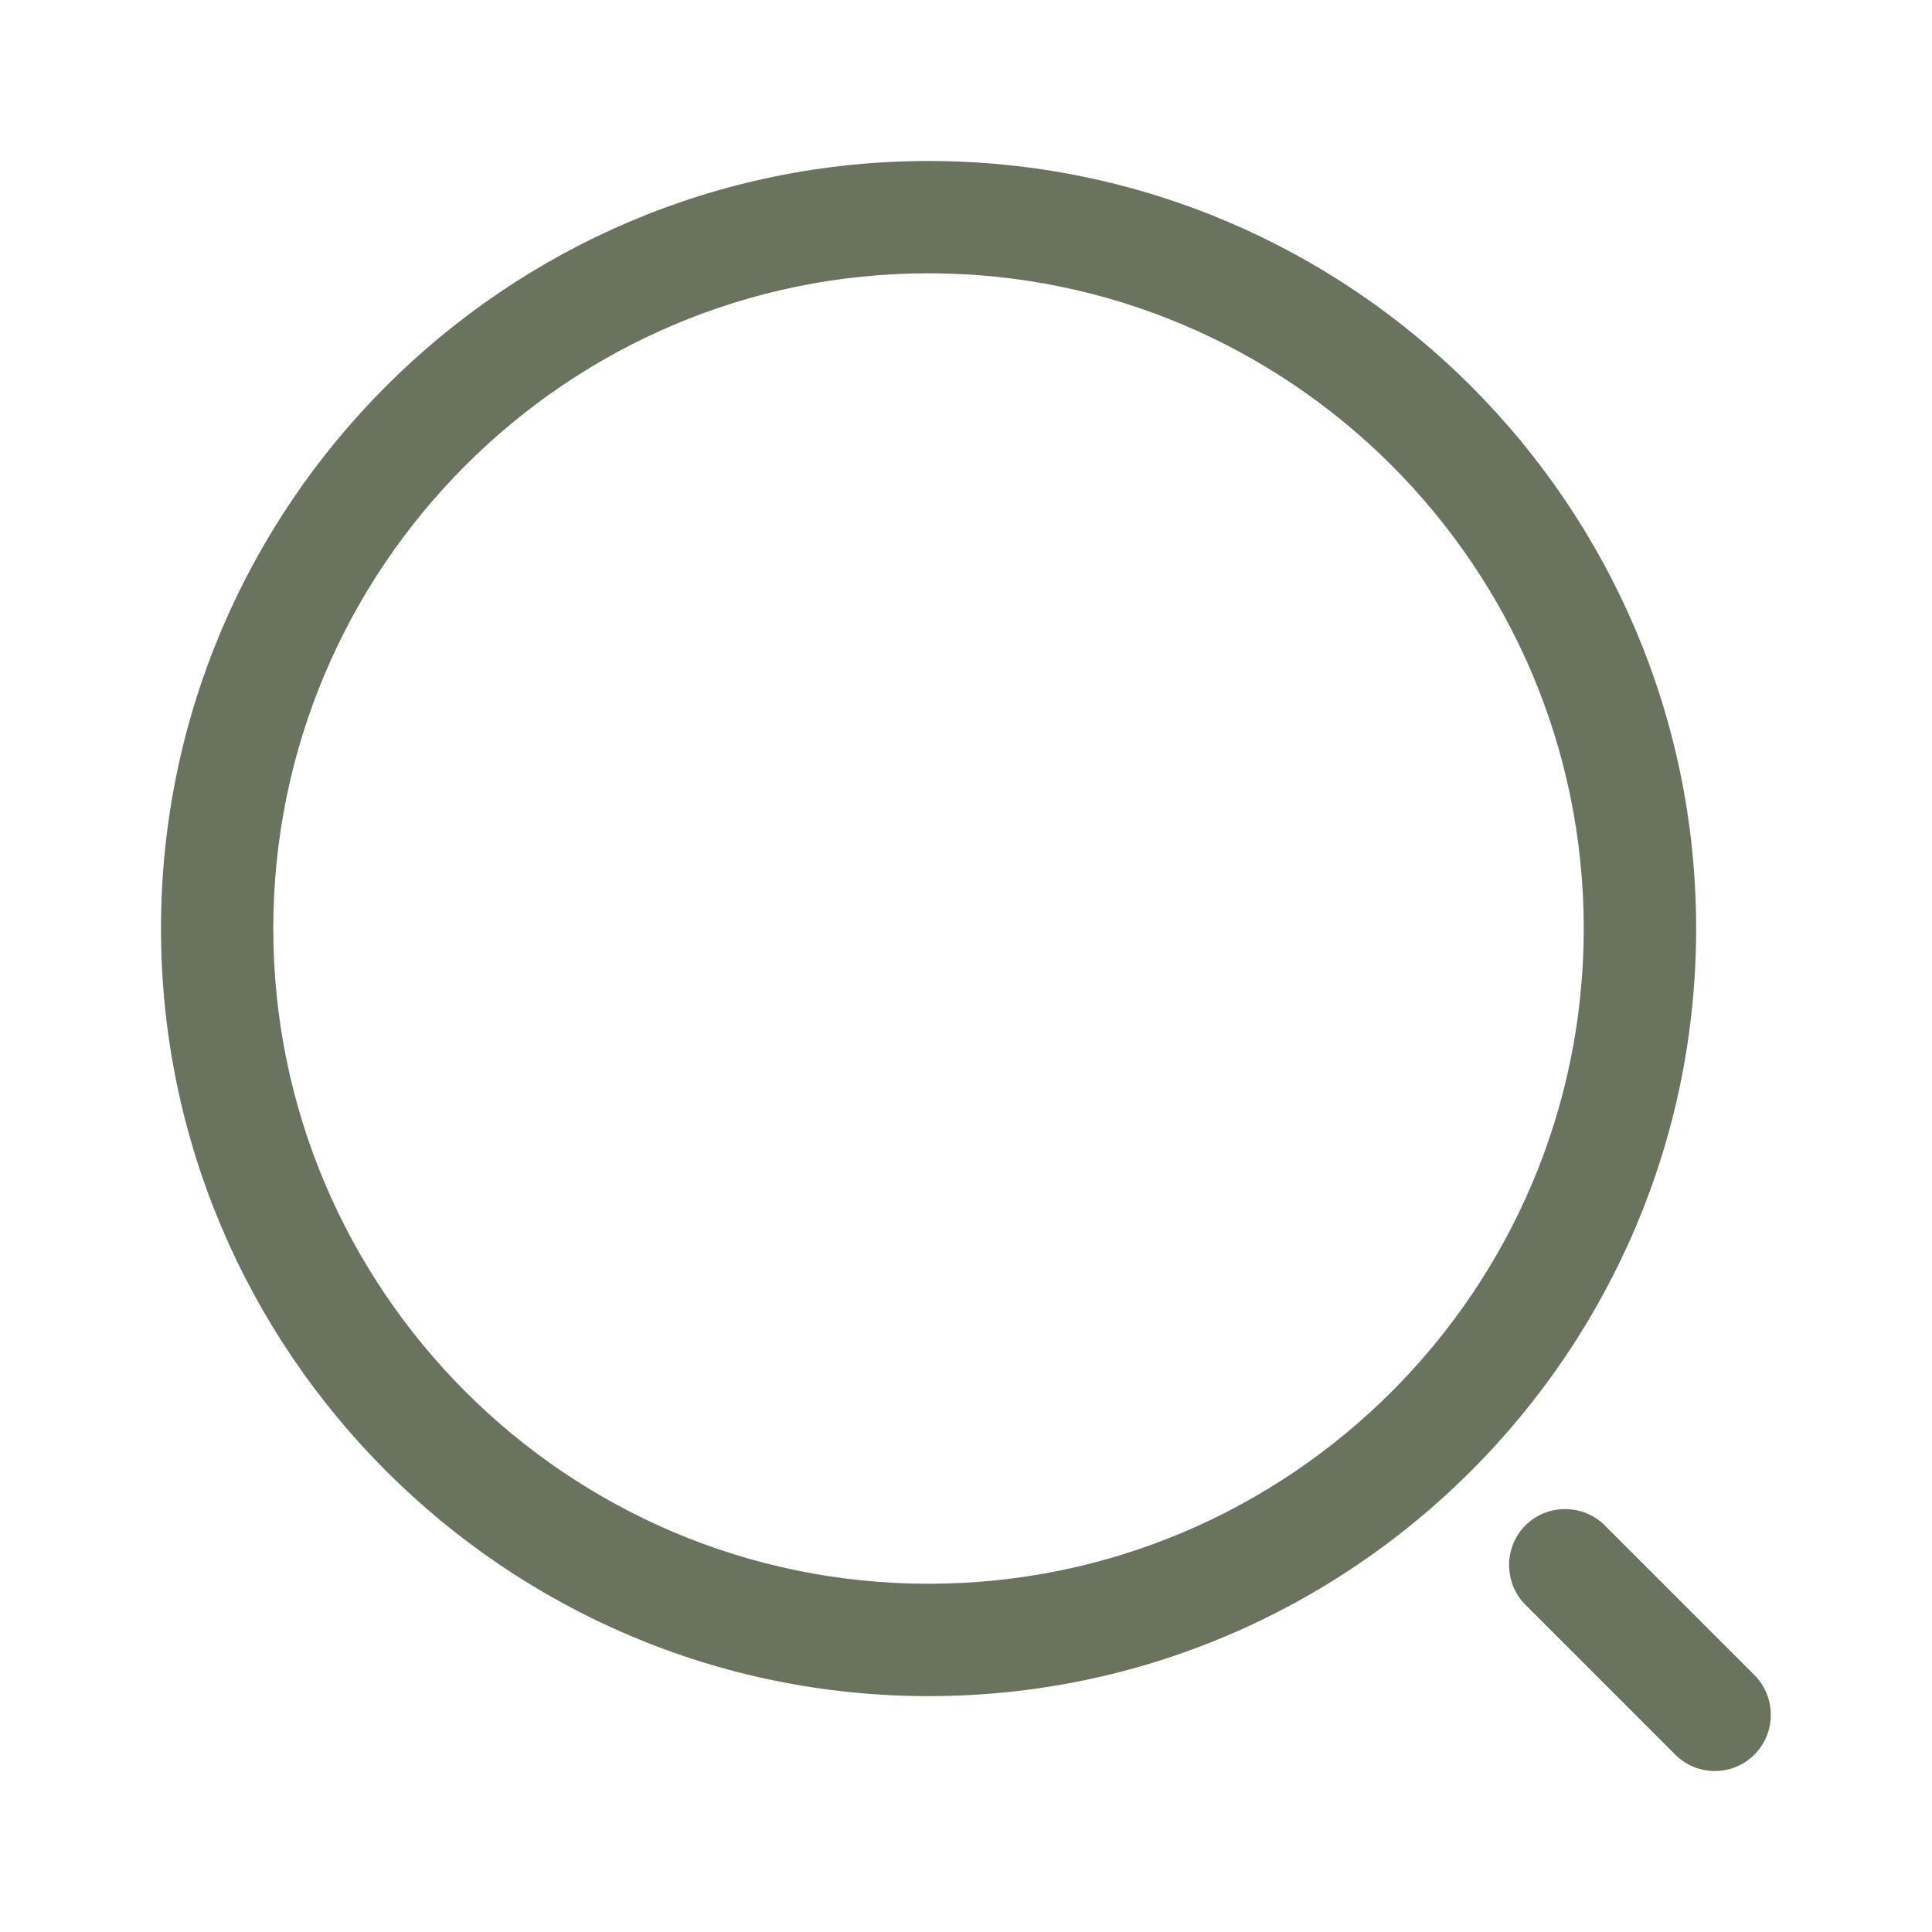
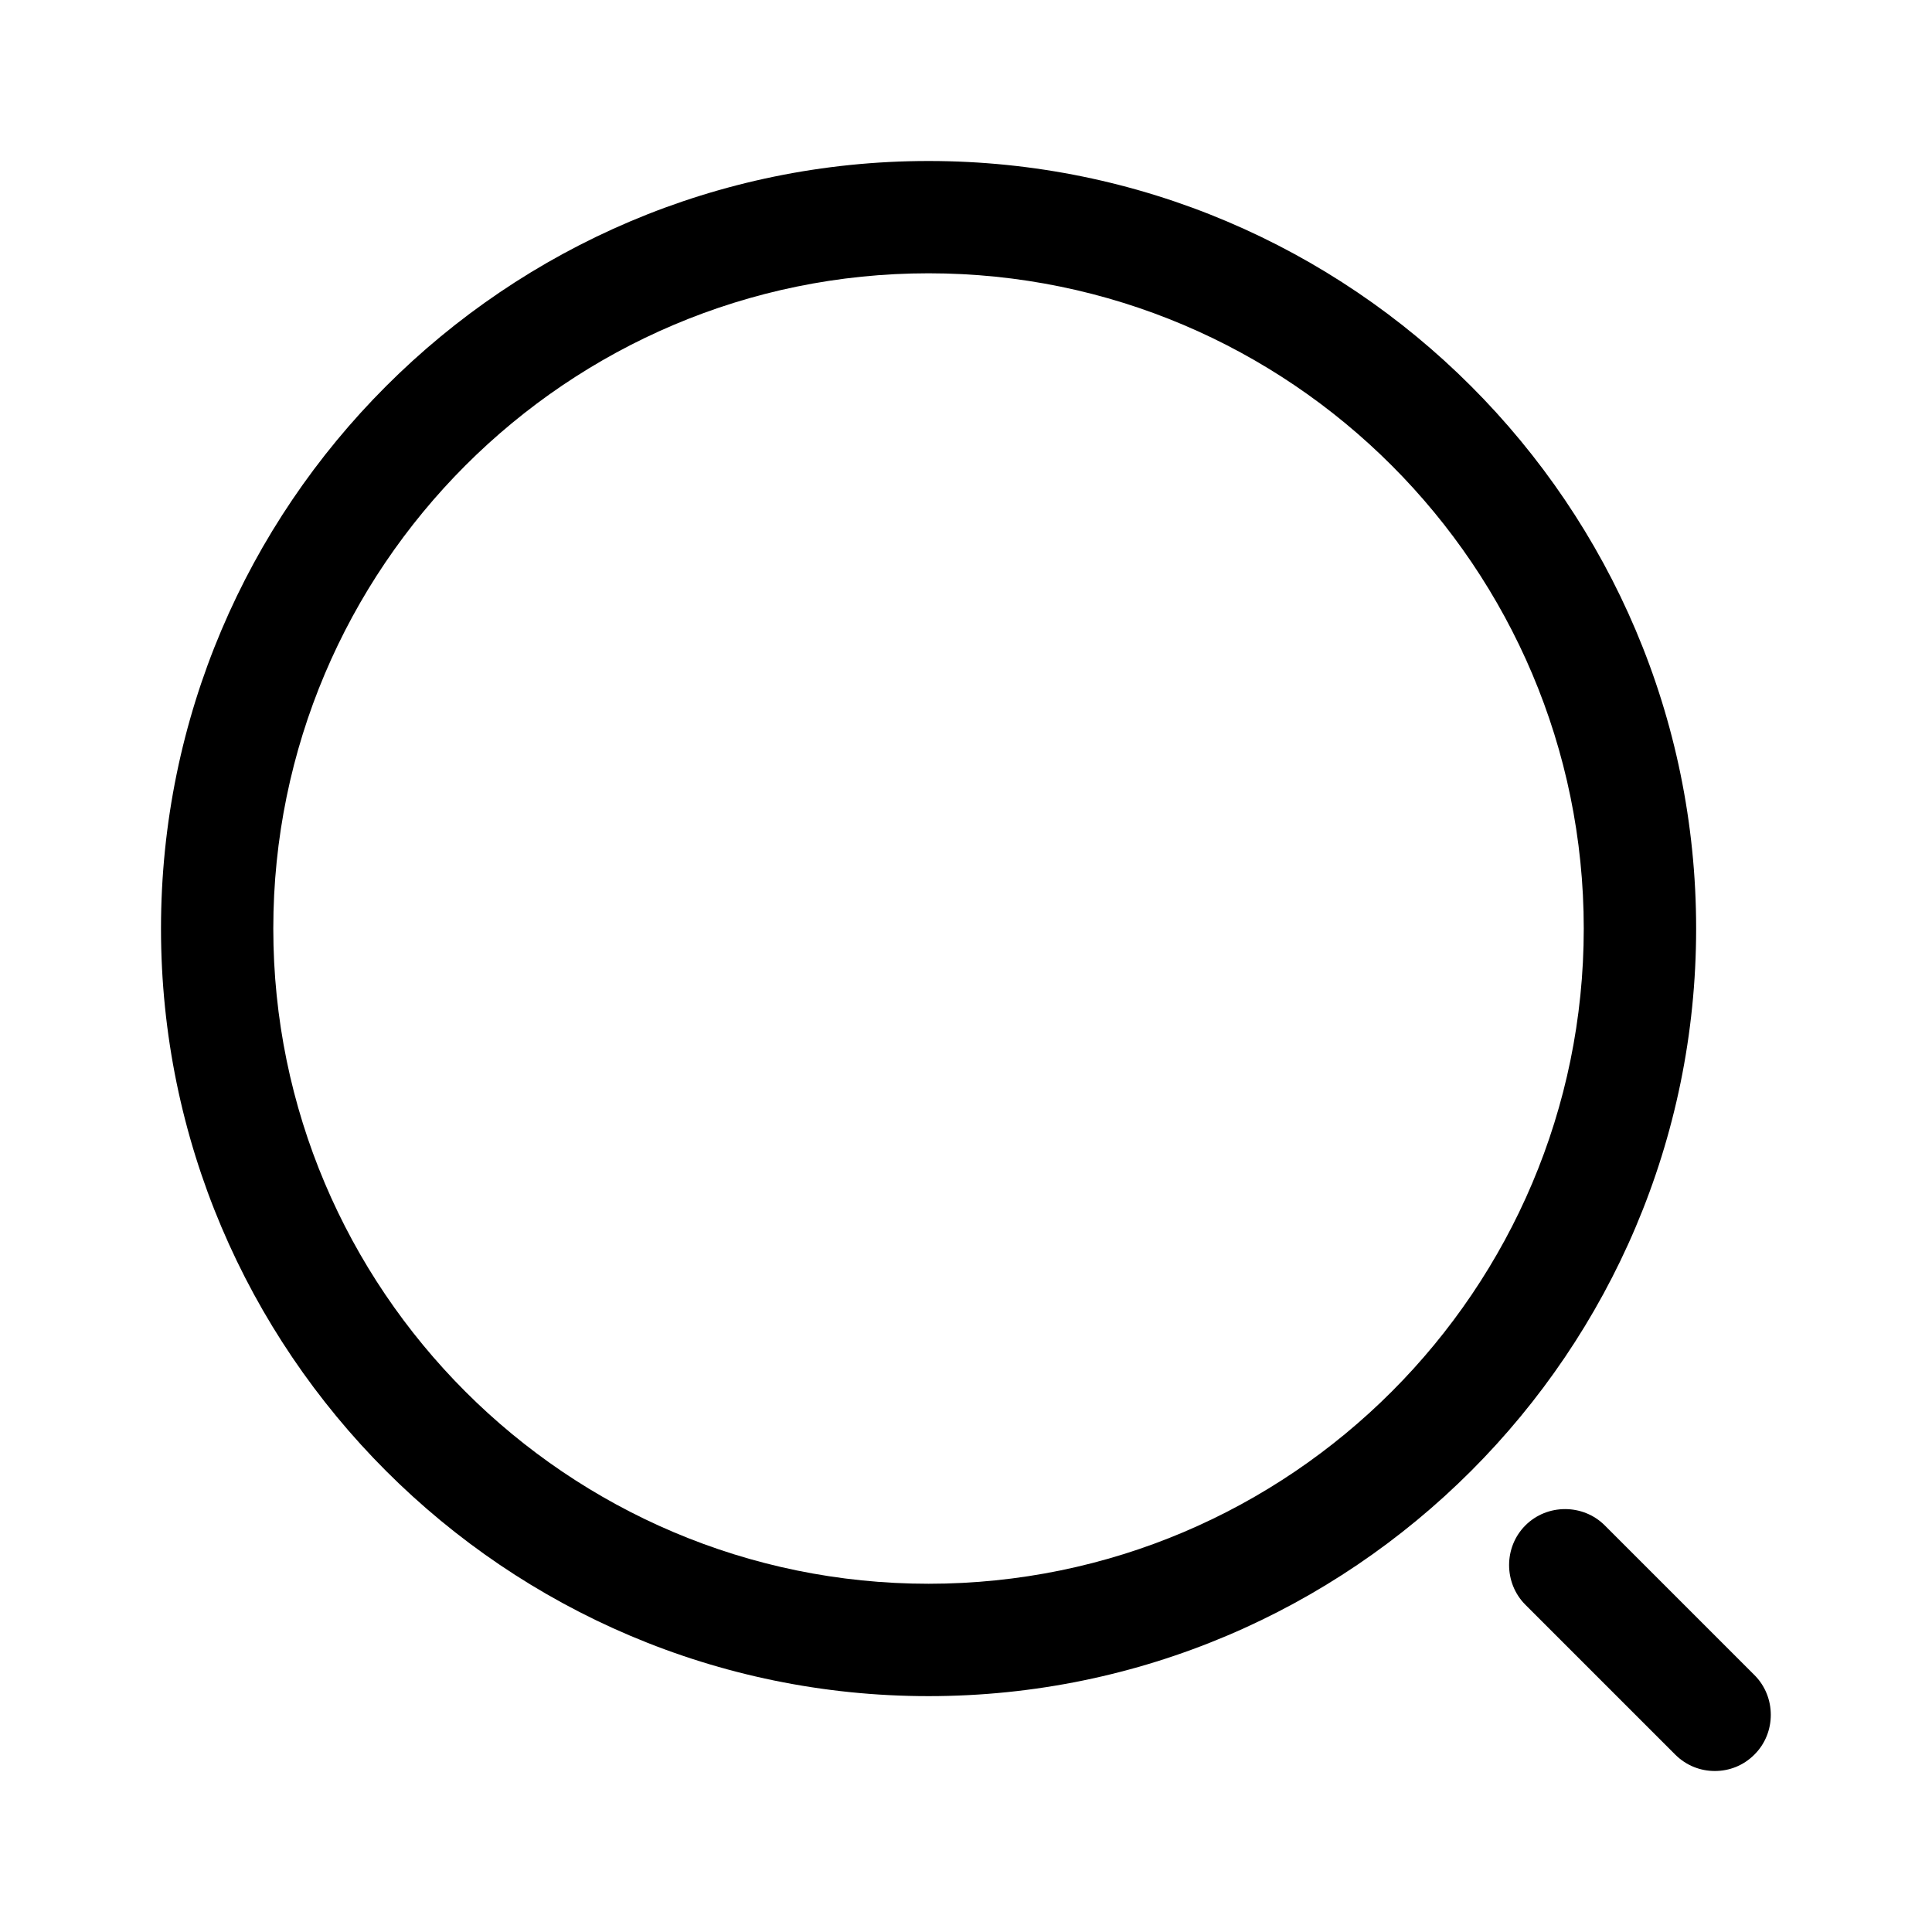
<svg xmlns="http://www.w3.org/2000/svg" width="24" height="24" viewBox="0 0 24 24" fill="none">
-   <path d="M11.535 21.07C6.279 21.07 2 16.791 2 11.535C2 6.279 6.279 2 11.535 2C16.791 2 21.07 6.279 21.07 11.535C21.07 16.791 16.791 21.07 11.535 21.07ZM11.535 3.395C7.042 3.395 3.395 7.051 3.395 11.535C3.395 16.019 7.042 19.674 11.535 19.674C16.028 19.674 19.674 16.019 19.674 11.535C19.674 7.051 16.028 3.395 11.535 3.395Z" fill="#69735D" />
-   <path d="M21.302 22C21.126 22 20.949 21.935 20.809 21.795L18.949 19.935C18.679 19.665 18.679 19.219 18.949 18.949C19.219 18.679 19.665 18.679 19.935 18.949L21.795 20.809C22.065 21.079 22.065 21.526 21.795 21.795C21.656 21.935 21.479 22 21.302 22Z" fill="#69735D" />
+   <path d="M11.535 21.07C6.279 21.07 2 16.791 2 11.535C2 6.279 6.279 2 11.535 2C16.791 2 21.07 6.279 21.07 11.535C21.07 16.791 16.791 21.07 11.535 21.07ZM11.535 3.395C7.042 3.395 3.395 7.051 3.395 11.535C3.395 16.019 7.042 19.674 11.535 19.674C16.028 19.674 19.674 16.019 19.674 11.535C19.674 7.051 16.028 3.395 11.535 3.395Z" fill="currentColor" />
+   <path d="M21.302 22C21.126 22 20.949 21.935 20.809 21.795L18.949 19.935C18.679 19.665 18.679 19.219 18.949 18.949C19.219 18.679 19.665 18.679 19.935 18.949L21.795 20.809C22.065 21.079 22.065 21.526 21.795 21.795C21.656 21.935 21.479 22 21.302 22Z" fill="currentColor" />
</svg>
